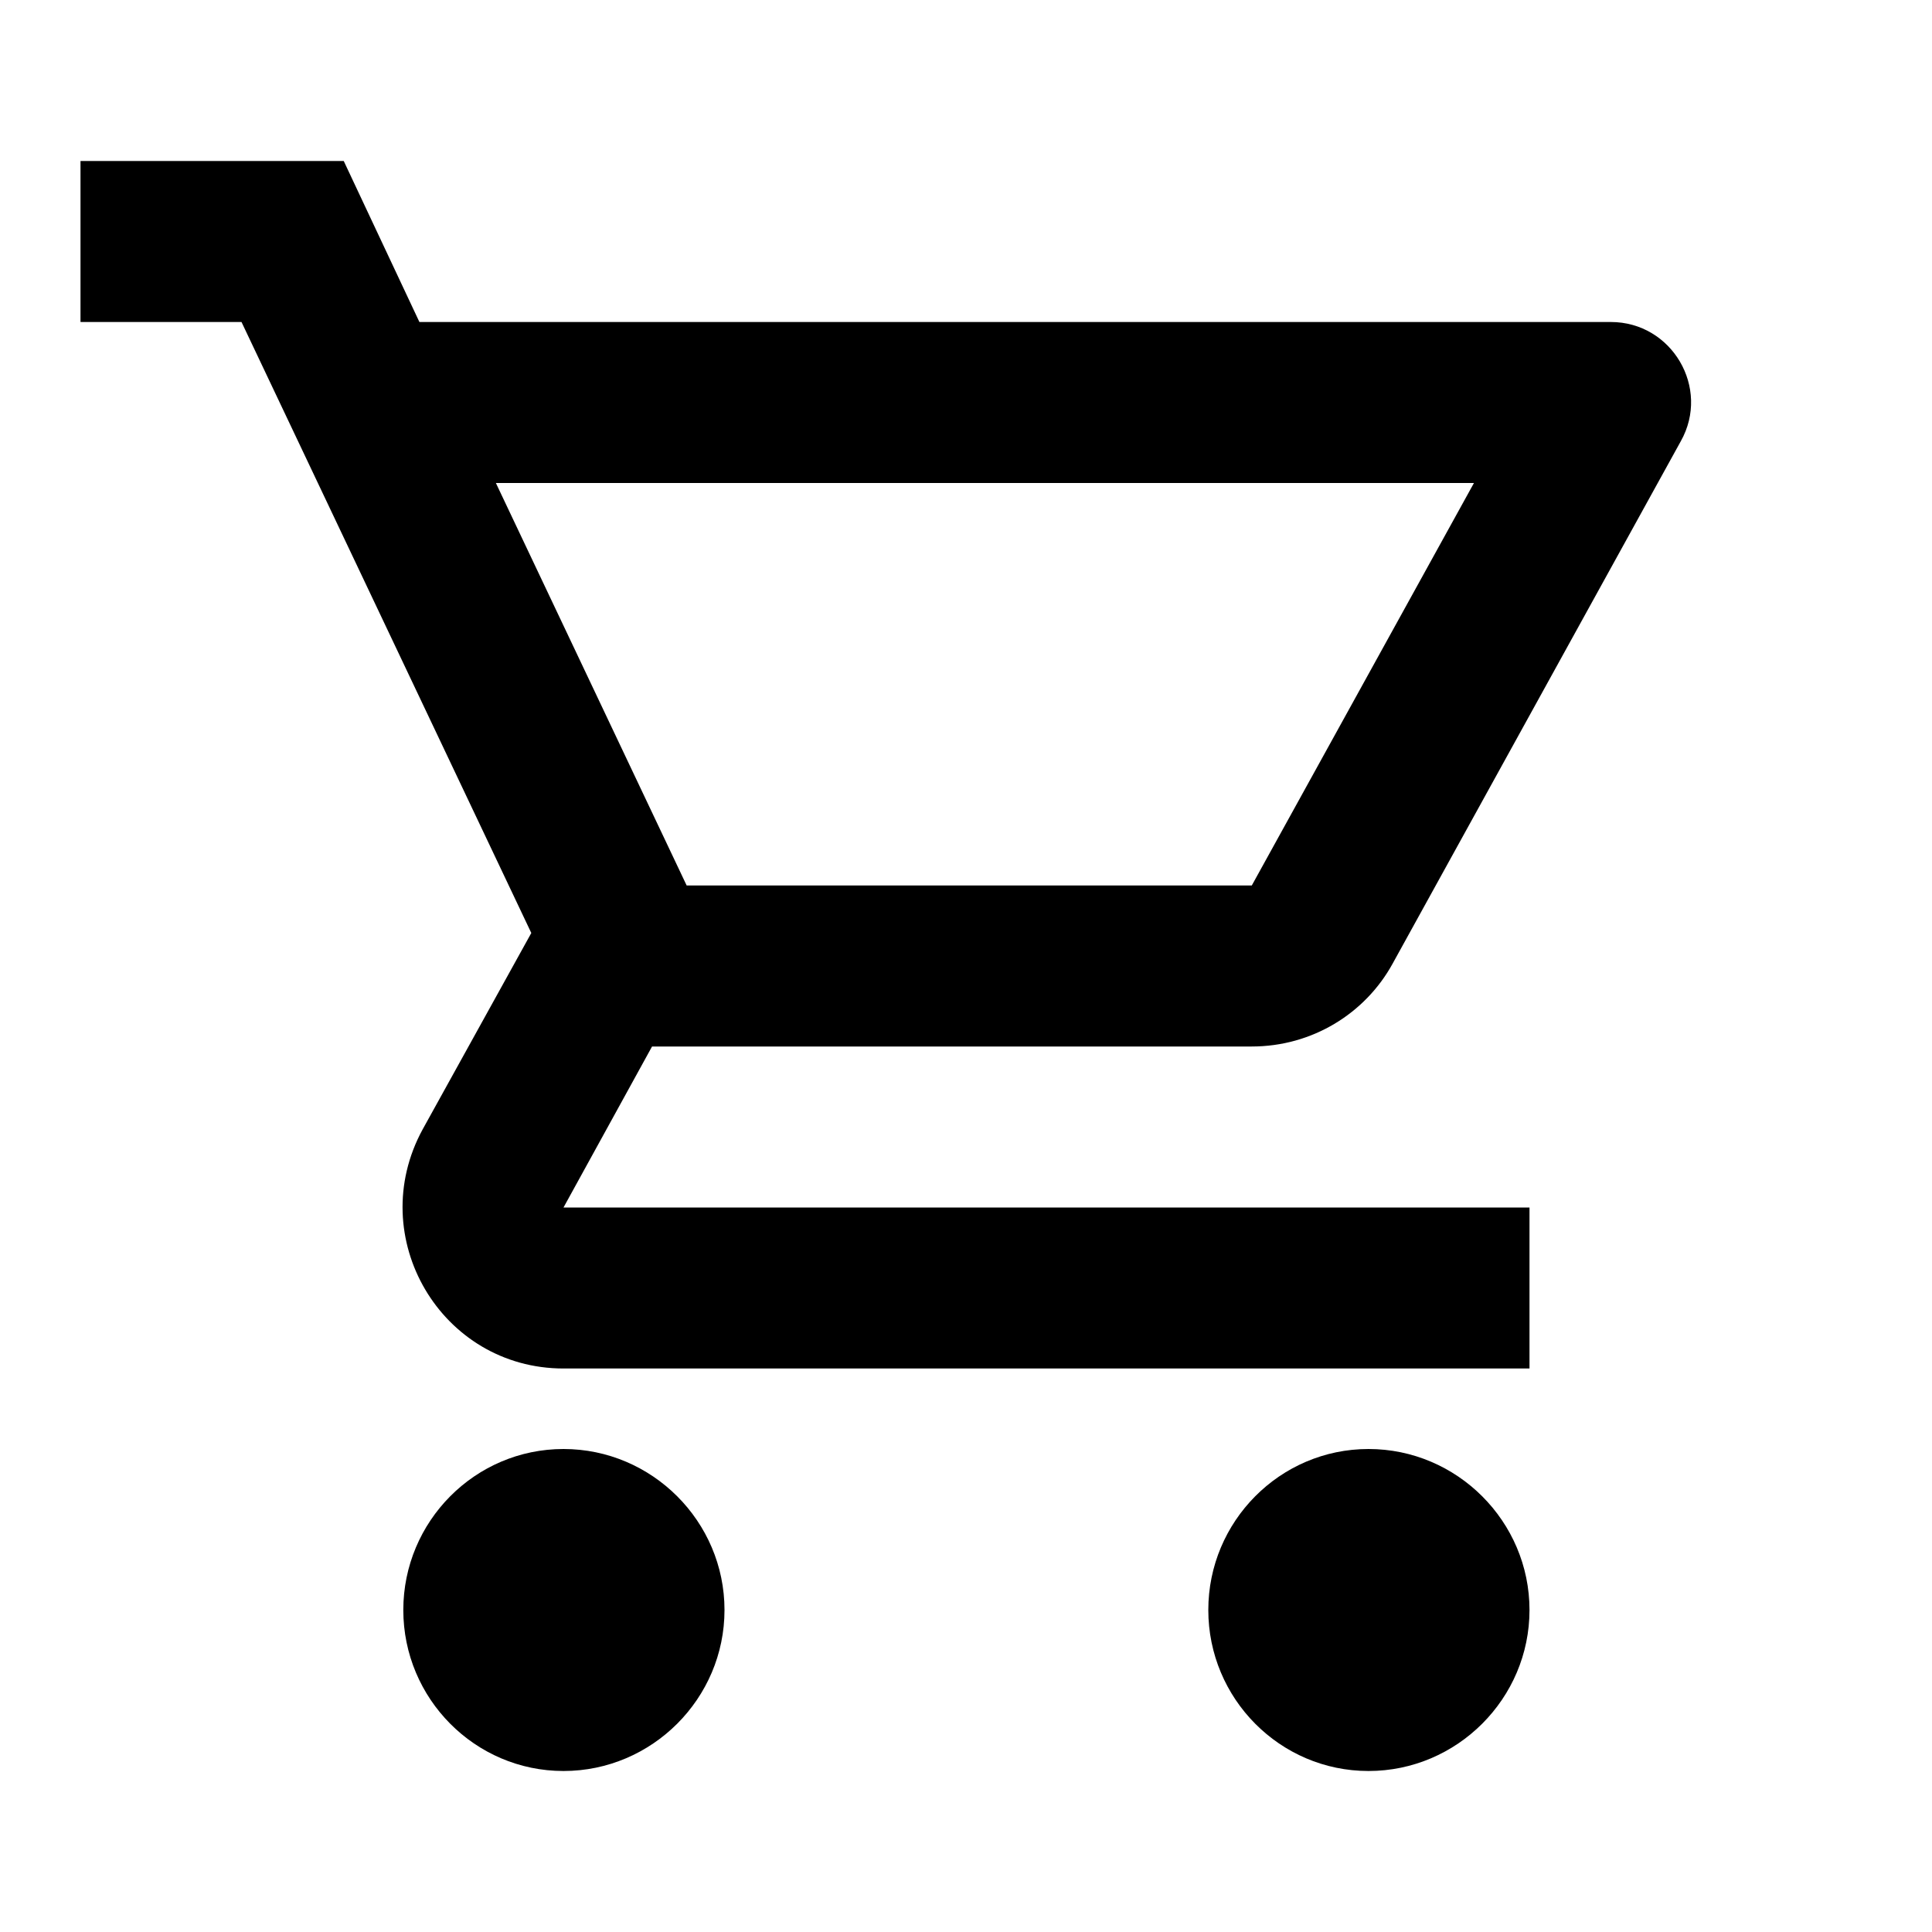
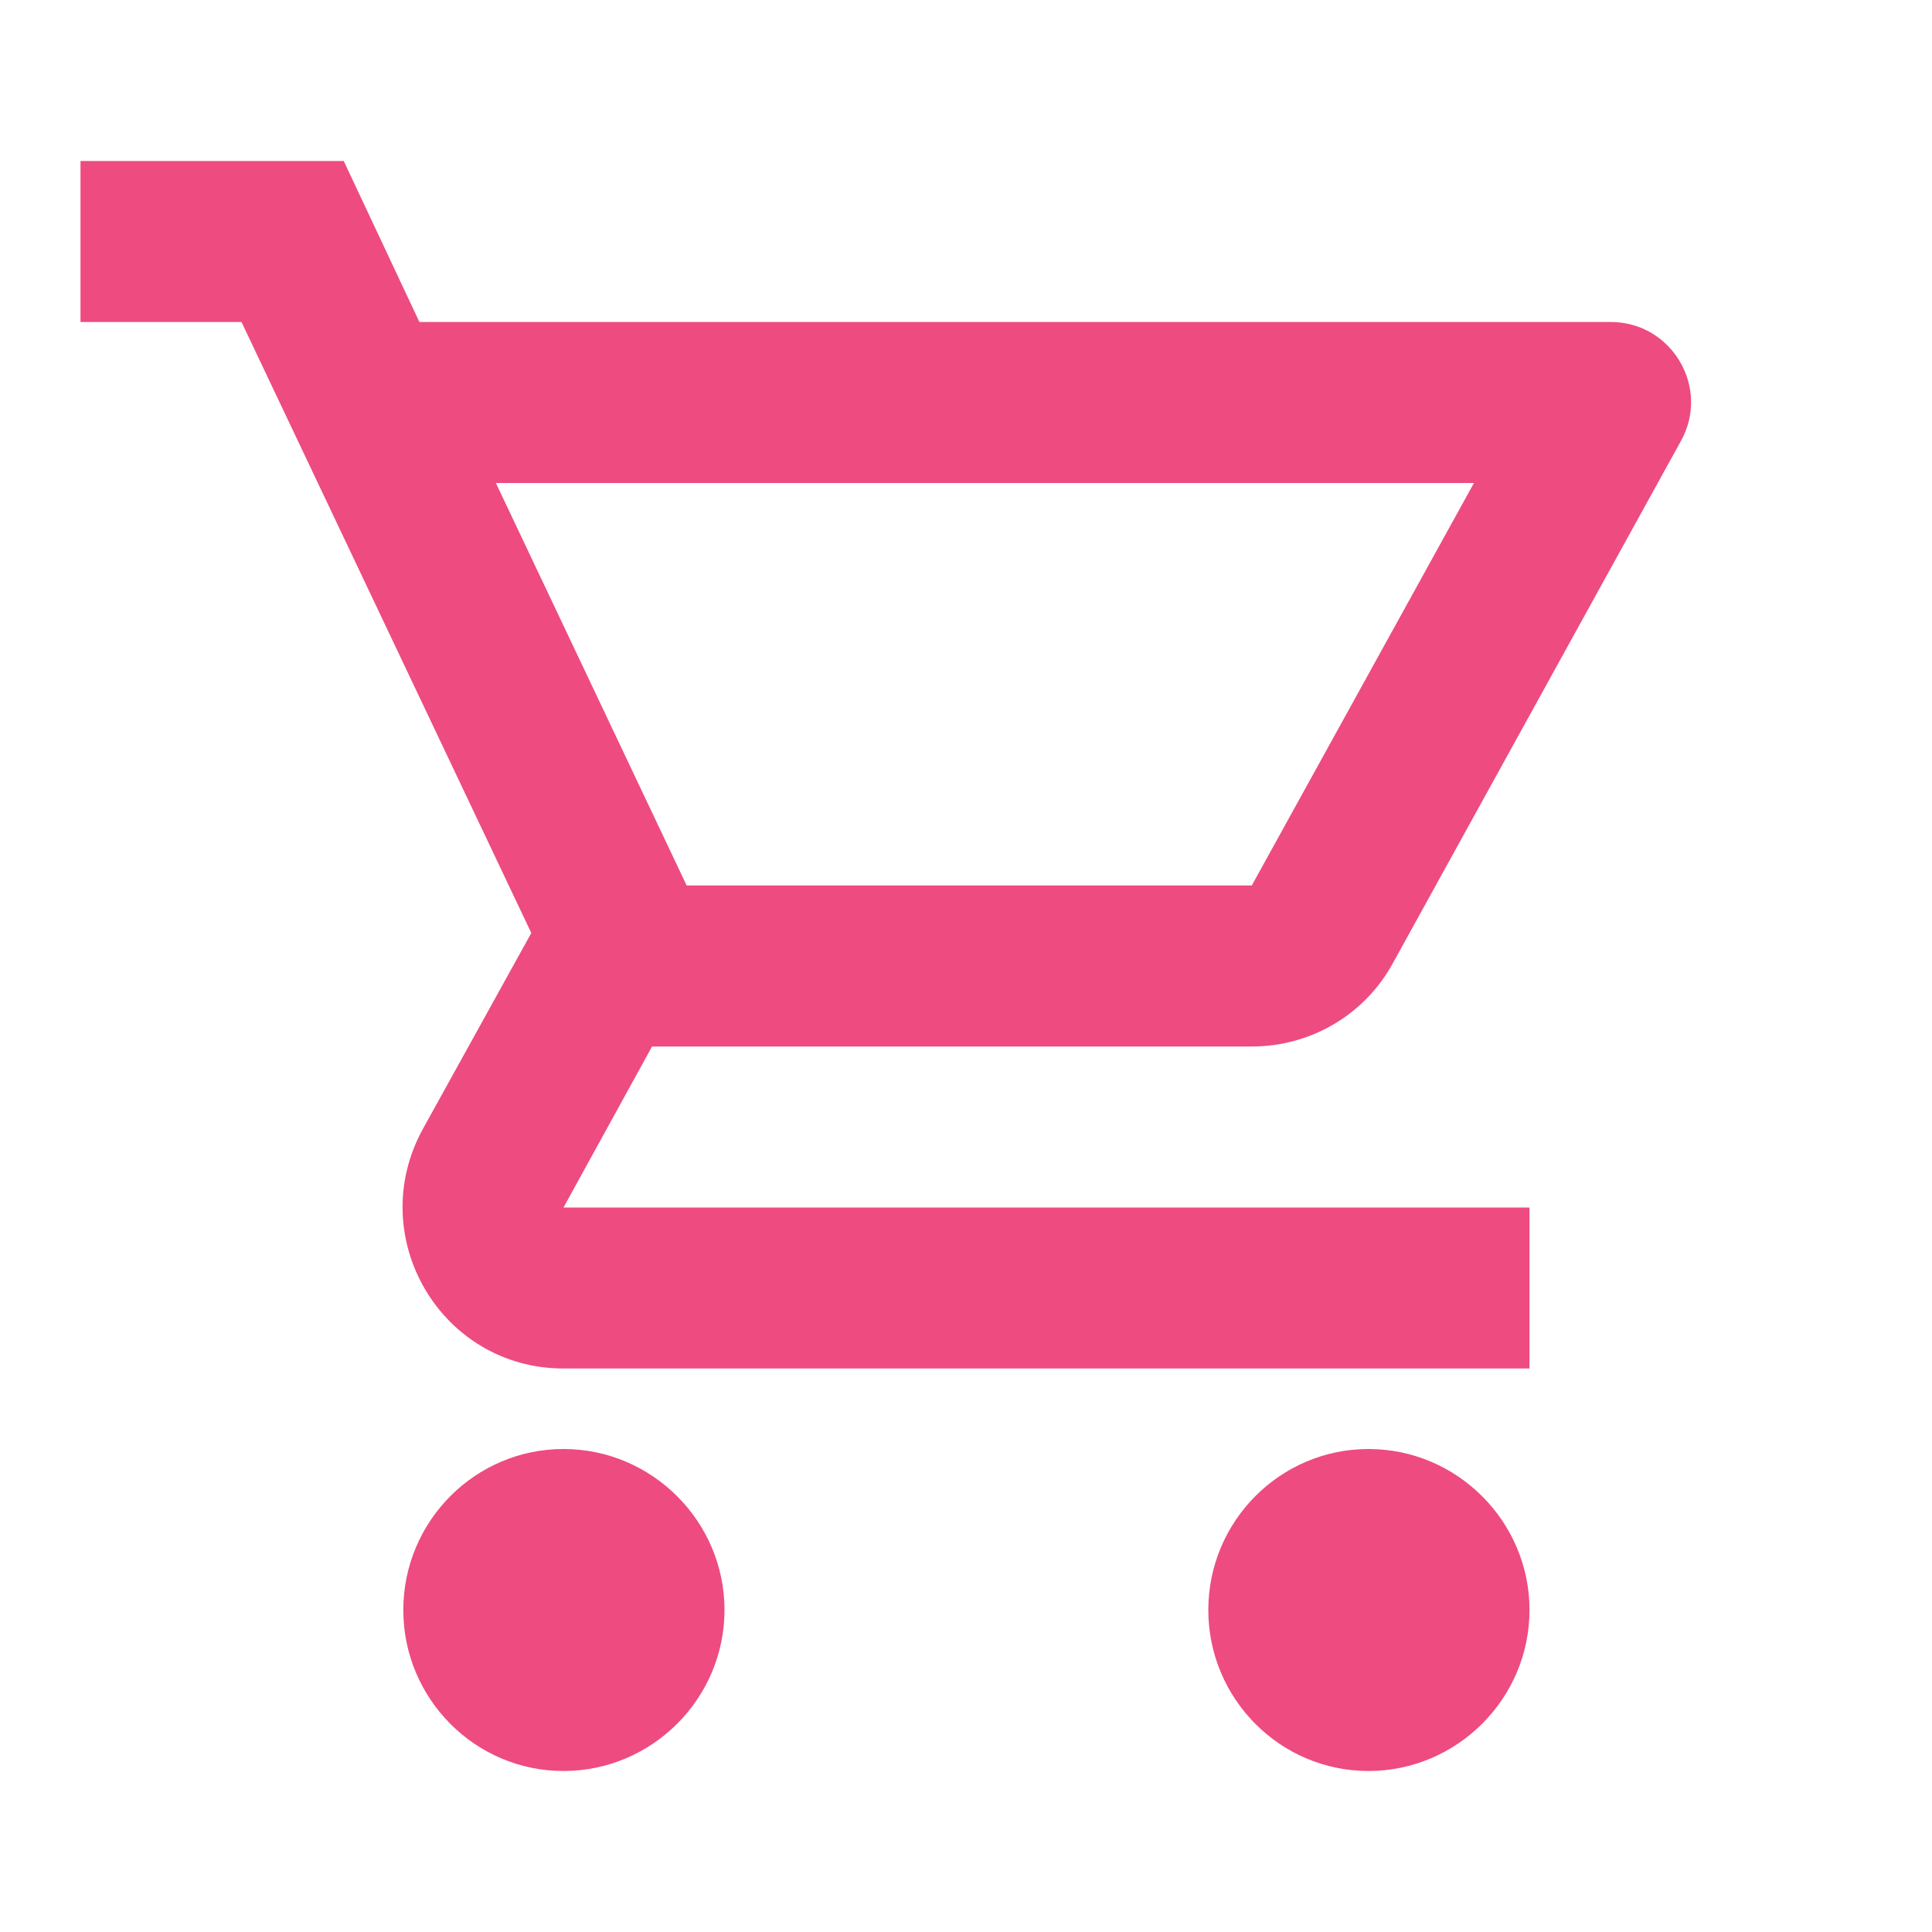
<svg xmlns="http://www.w3.org/2000/svg" version="1.1" x="0px" y="0px" width="36px" height="36px" viewBox="0 0 24 24" enable-background="new 0 0 24 24" xml:space="preserve">
-   <g id="Bounding_Boxes">
-     <g id="ui_x5F_spec_x5F_header_copy_3" display="none">
- 	</g>
-     <path fill="none" d="M0,0h24v24H0V0z" />
-   </g>
-   <g id="Rounded" display="none">
-     <path display="inline" d="M7,18c-1.1,0-1.99,0.9-1.99,2S5.9,22,7,22s2-0.9,2-2S8.1,18,7,18z M1,3L1,3c0,0.55,0.45,1,1,1h1l3.6,7.59   l-1.35,2.44C4.52,15.37,5.48,17,7,17h11c0.55,0,1-0.45,1-1v0c0-0.55-0.45-1-1-1H7l1.1-2h7.45c0.75,0,1.41-0.41,1.75-1.03l3.58-6.49   C21.25,4.82,20.77,4,20.01,4H5.21L4.54,2.57C4.38,2.22,4.02,2,3.64,2L2,2C1.45,2,1,2.45,1,3z M17,18c-1.1,0-1.99,0.9-1.99,2   s0.89,2,1.99,2s2-0.9,2-2S18.1,18,17,18z" />
-     <g id="ui_x5F_spec_x5F_header_copy_5">
- 	</g>
-   </g>
-   <g id="Sharp" display="none">
-     <g id="ui_x5F_spec_x5F_header_copy_4">
- 	</g>
-     <g display="inline">
-       <path d="M17,18c-1.1,0-1.99,0.9-1.99,2c0,1.1,0.89,2,1.99,2s2-0.9,2-2C19,18.9,18.1,18,17,18z" />
-       <path d="M7,18c-1.1,0-1.99,0.9-1.99,2c0,1.1,0.89,2,1.99,2s2-0.9,2-2C9,18.9,8.1,18,7,18z" />
-       <path d="M7,15l1.1-2h7.45c0.75,0,1.41-0.41,1.75-1.03L21.7,4H5.21L4.27,2H1v2h2l3.6,7.59L3.62,17H19v-2H7z" />
+   <g fill="#EE4B81">
+     <g id="Bounding_Boxes">
+       <g id="ui_x5F_spec_x5F_header_copy_3" display="none">
+ 		</g>
+       <path fill="none" d="M0,0h24v24H0V0z" />
    </g>
-   </g>
-   <g id="Outline">
-     <g id="ui_x5F_spec_x5F_header" display="none">
- 	</g>
-     <g>
-       <path d="M15.55,13c0.75,0,1.41-0.41,1.75-1.03l3.58-6.49C21.25,4.82,20.77,4,20.01,4H5.21L4.27,2H1v2h2l3.6,7.59l-1.35,2.44    C4.52,15.37,5.48,17,7,17h12v-2H7l1.1-2H15.55z M6.16,6h12.15l-2.76,5H8.53L6.16,6z" />
-       <path d="M7,18c-1.1,0-1.99,0.9-1.99,2c0,1.1,0.89,2,1.99,2c1.1,0,2-0.9,2-2C9,18.9,8.1,18,7,18z" />
-       <path d="M17,18c-1.1,0-1.99,0.9-1.99,2c0,1.1,0.89,2,1.99,2c1.1,0,2-0.9,2-2C19,18.9,18.1,18,17,18z" />
+     <g id="Rounded" display="none">
+       <path display="inline" d="M7,18c-1.1,0-1.99,0.9-1.99,2S5.9,22,7,22s2-0.9,2-2S8.1,18,7,18z M1,3L1,3c0,0.55,0.45,1,1,1h1l3.6,7.59    l-1.35,2.44C4.52,15.37,5.48,17,7,17h11c0.55,0,1-0.45,1-1v0c0-0.55-0.45-1-1-1H7l1.1-2h7.45c0.75,0,1.41-0.41,1.75-1.03l3.58-6.49    C21.25,4.82,20.77,4,20.01,4H5.21L4.54,2.57C4.38,2.22,4.02,2,3.64,2L2,2C1.45,2,1,2.45,1,3z M17,18c-1.1,0-1.99,0.9-1.99,2    s0.89,2,1.99,2s2-0.9,2-2S18.1,18,17,18z" />
+       <g id="ui_x5F_spec_x5F_header_copy_5">
+ 		</g>
    </g>
-   </g>
-   <g id="Duotone" display="none">
-     <g display="inline">
-       <polygon opacity="0.3" points="15.55,11 18.31,6 6.16,6 8.53,11   " />
+     <g id="Sharp" display="none">
+       <g id="ui_x5F_spec_x5F_header_copy_4">
+ 		</g>
+       <g display="inline">
+         <path d="M17,18c-1.1,0-1.99,0.9-1.99,2c0,1.1,0.89,2,1.99,2s2-0.9,2-2C19,18.9,18.1,18,17,18z" />
+         <path d="M7,18c-1.1,0-1.99,0.9-1.99,2c0,1.1,0.89,2,1.99,2s2-0.9,2-2C9,18.9,8.1,18,7,18z" />
+         <path d="M7,15l1.1-2h7.45c0.75,0,1.41-0.41,1.75-1.03L21.7,4H5.21L4.27,2H1v2h2l3.6,7.59L3.62,17H19v-2H7z" />
+       </g>
+     </g>
+     <g id="Outline">
+       <g id="ui_x5F_spec_x5F_header" display="none">
+ 		</g>
      <g>
        <path d="M15.55,13c0.75,0,1.41-0.41,1.75-1.03l3.58-6.49C21.25,4.82,20.77,4,20.01,4H5.21L4.27,2H1v2h2l3.6,7.59l-1.35,2.44     C4.52,15.37,5.48,17,7,17h12v-2H7l1.1-2H15.55z M6.16,6h12.15l-2.76,5H8.53L6.16,6z" />
        <path d="M7,18c-1.1,0-1.99,0.9-1.99,2c0,1.1,0.89,2,1.99,2c1.1,0,2-0.9,2-2C9,18.9,8.1,18,7,18z" />
        <path d="M17,18c-1.1,0-1.99,0.9-1.99,2c0,1.1,0.89,2,1.99,2c1.1,0,2-0.9,2-2C19,18.9,18.1,18,17,18z" />
      </g>
    </g>
-     <g id="ui_x5F_spec_x5F_header_copy_2">
- 	</g>
-   </g>
-   <g id="Material" display="none">
-     <g id="ui_x5F_spec_x5F_header_copy">
- 	</g>
-     <path display="inline" d="M7,18c-1.1,0-1.99,0.9-1.99,2S5.9,22,7,22s2-0.9,2-2S8.1,18,7,18z M1,2v2h2l3.6,7.59l-1.35,2.44   C4.52,15.37,5.48,17,7,17h12v-2H7l1.1-2h7.45c0.75,0,1.41-0.41,1.75-1.03l3.58-6.49C21.25,4.82,20.77,4,20.01,4H5.21L4.27,2L1,2z    M17,18c-1.1,0-1.99,0.9-1.99,2s0.89,2,1.99,2s2-0.9,2-2S18.1,18,17,18z" />
+     <g id="Duotone" display="none">
+       <g display="inline">
+         <polygon opacity="0.3" points="15.55,11 18.31,6 6.16,6 8.53,11   " />
+         <g>
+           <path d="M15.55,13c0.75,0,1.41-0.41,1.75-1.03l3.58-6.49C21.25,4.82,20.77,4,20.01,4H5.21L4.27,2H1v2h2l3.6,7.59l-1.35,2.44      C4.52,15.37,5.48,17,7,17h12v-2H7l1.1-2H15.55z M6.16,6h12.15l-2.76,5H8.53L6.16,6z" />
+           <path d="M7,18c-1.1,0-1.99,0.9-1.99,2c0,1.1,0.89,2,1.99,2c1.1,0,2-0.9,2-2C9,18.9,8.1,18,7,18z" />
+           <path d="M17,18c-1.1,0-1.99,0.9-1.99,2c0,1.1,0.89,2,1.99,2c1.1,0,2-0.9,2-2C19,18.9,18.1,18,17,18z" />
+         </g>
+       </g>
+       <g id="ui_x5F_spec_x5F_header_copy_2">
+ 		</g>
+     </g>
+     <g id="Material" display="none">
+       <g id="ui_x5F_spec_x5F_header_copy">
+ 		</g>
+       <path display="inline" d="M7,18c-1.1,0-1.99,0.9-1.99,2S5.9,22,7,22s2-0.9,2-2S8.1,18,7,18z M1,2v2h2l3.6,7.59l-1.35,2.44    C4.52,15.37,5.48,17,7,17h12v-2H7l1.1-2h7.45c0.75,0,1.41-0.41,1.75-1.03l3.58-6.49C21.25,4.82,20.77,4,20.01,4H5.21L4.27,2L1,2z     M17,18c-1.1,0-1.99,0.9-1.99,2s0.89,2,1.99,2s2-0.9,2-2S18.1,18,17,18z" />
+     </g>
  </g>
</svg>
